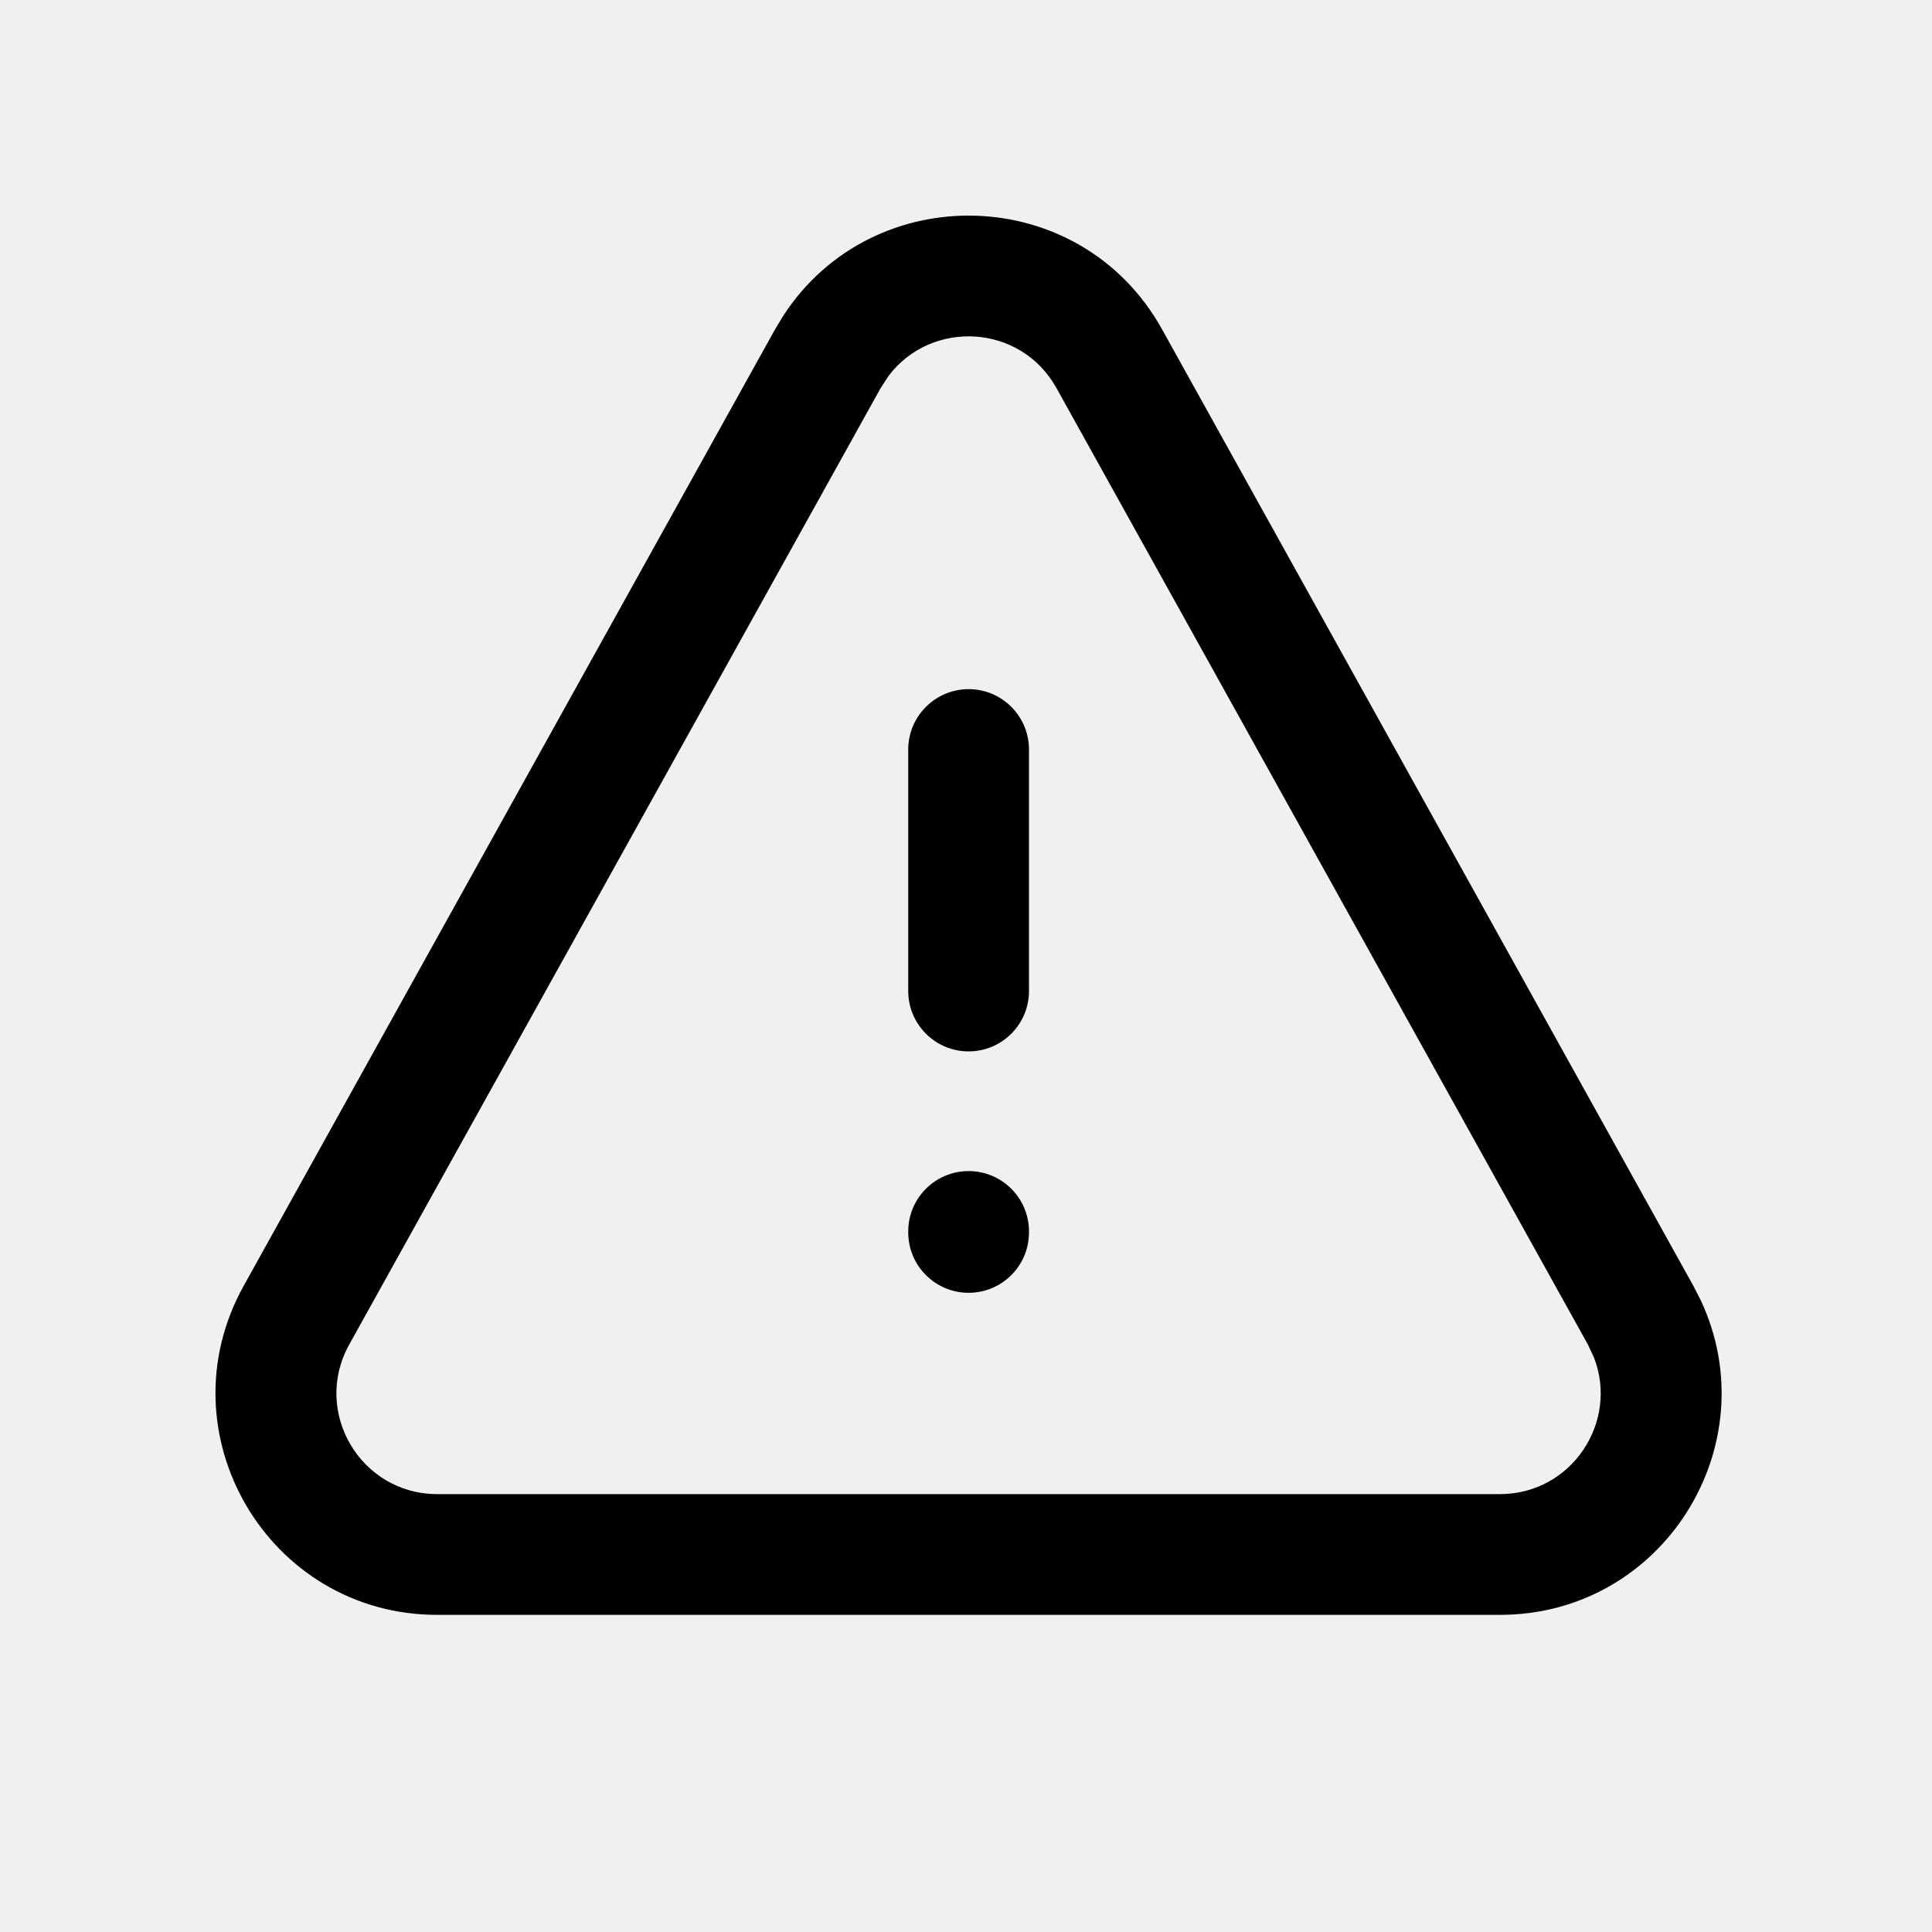
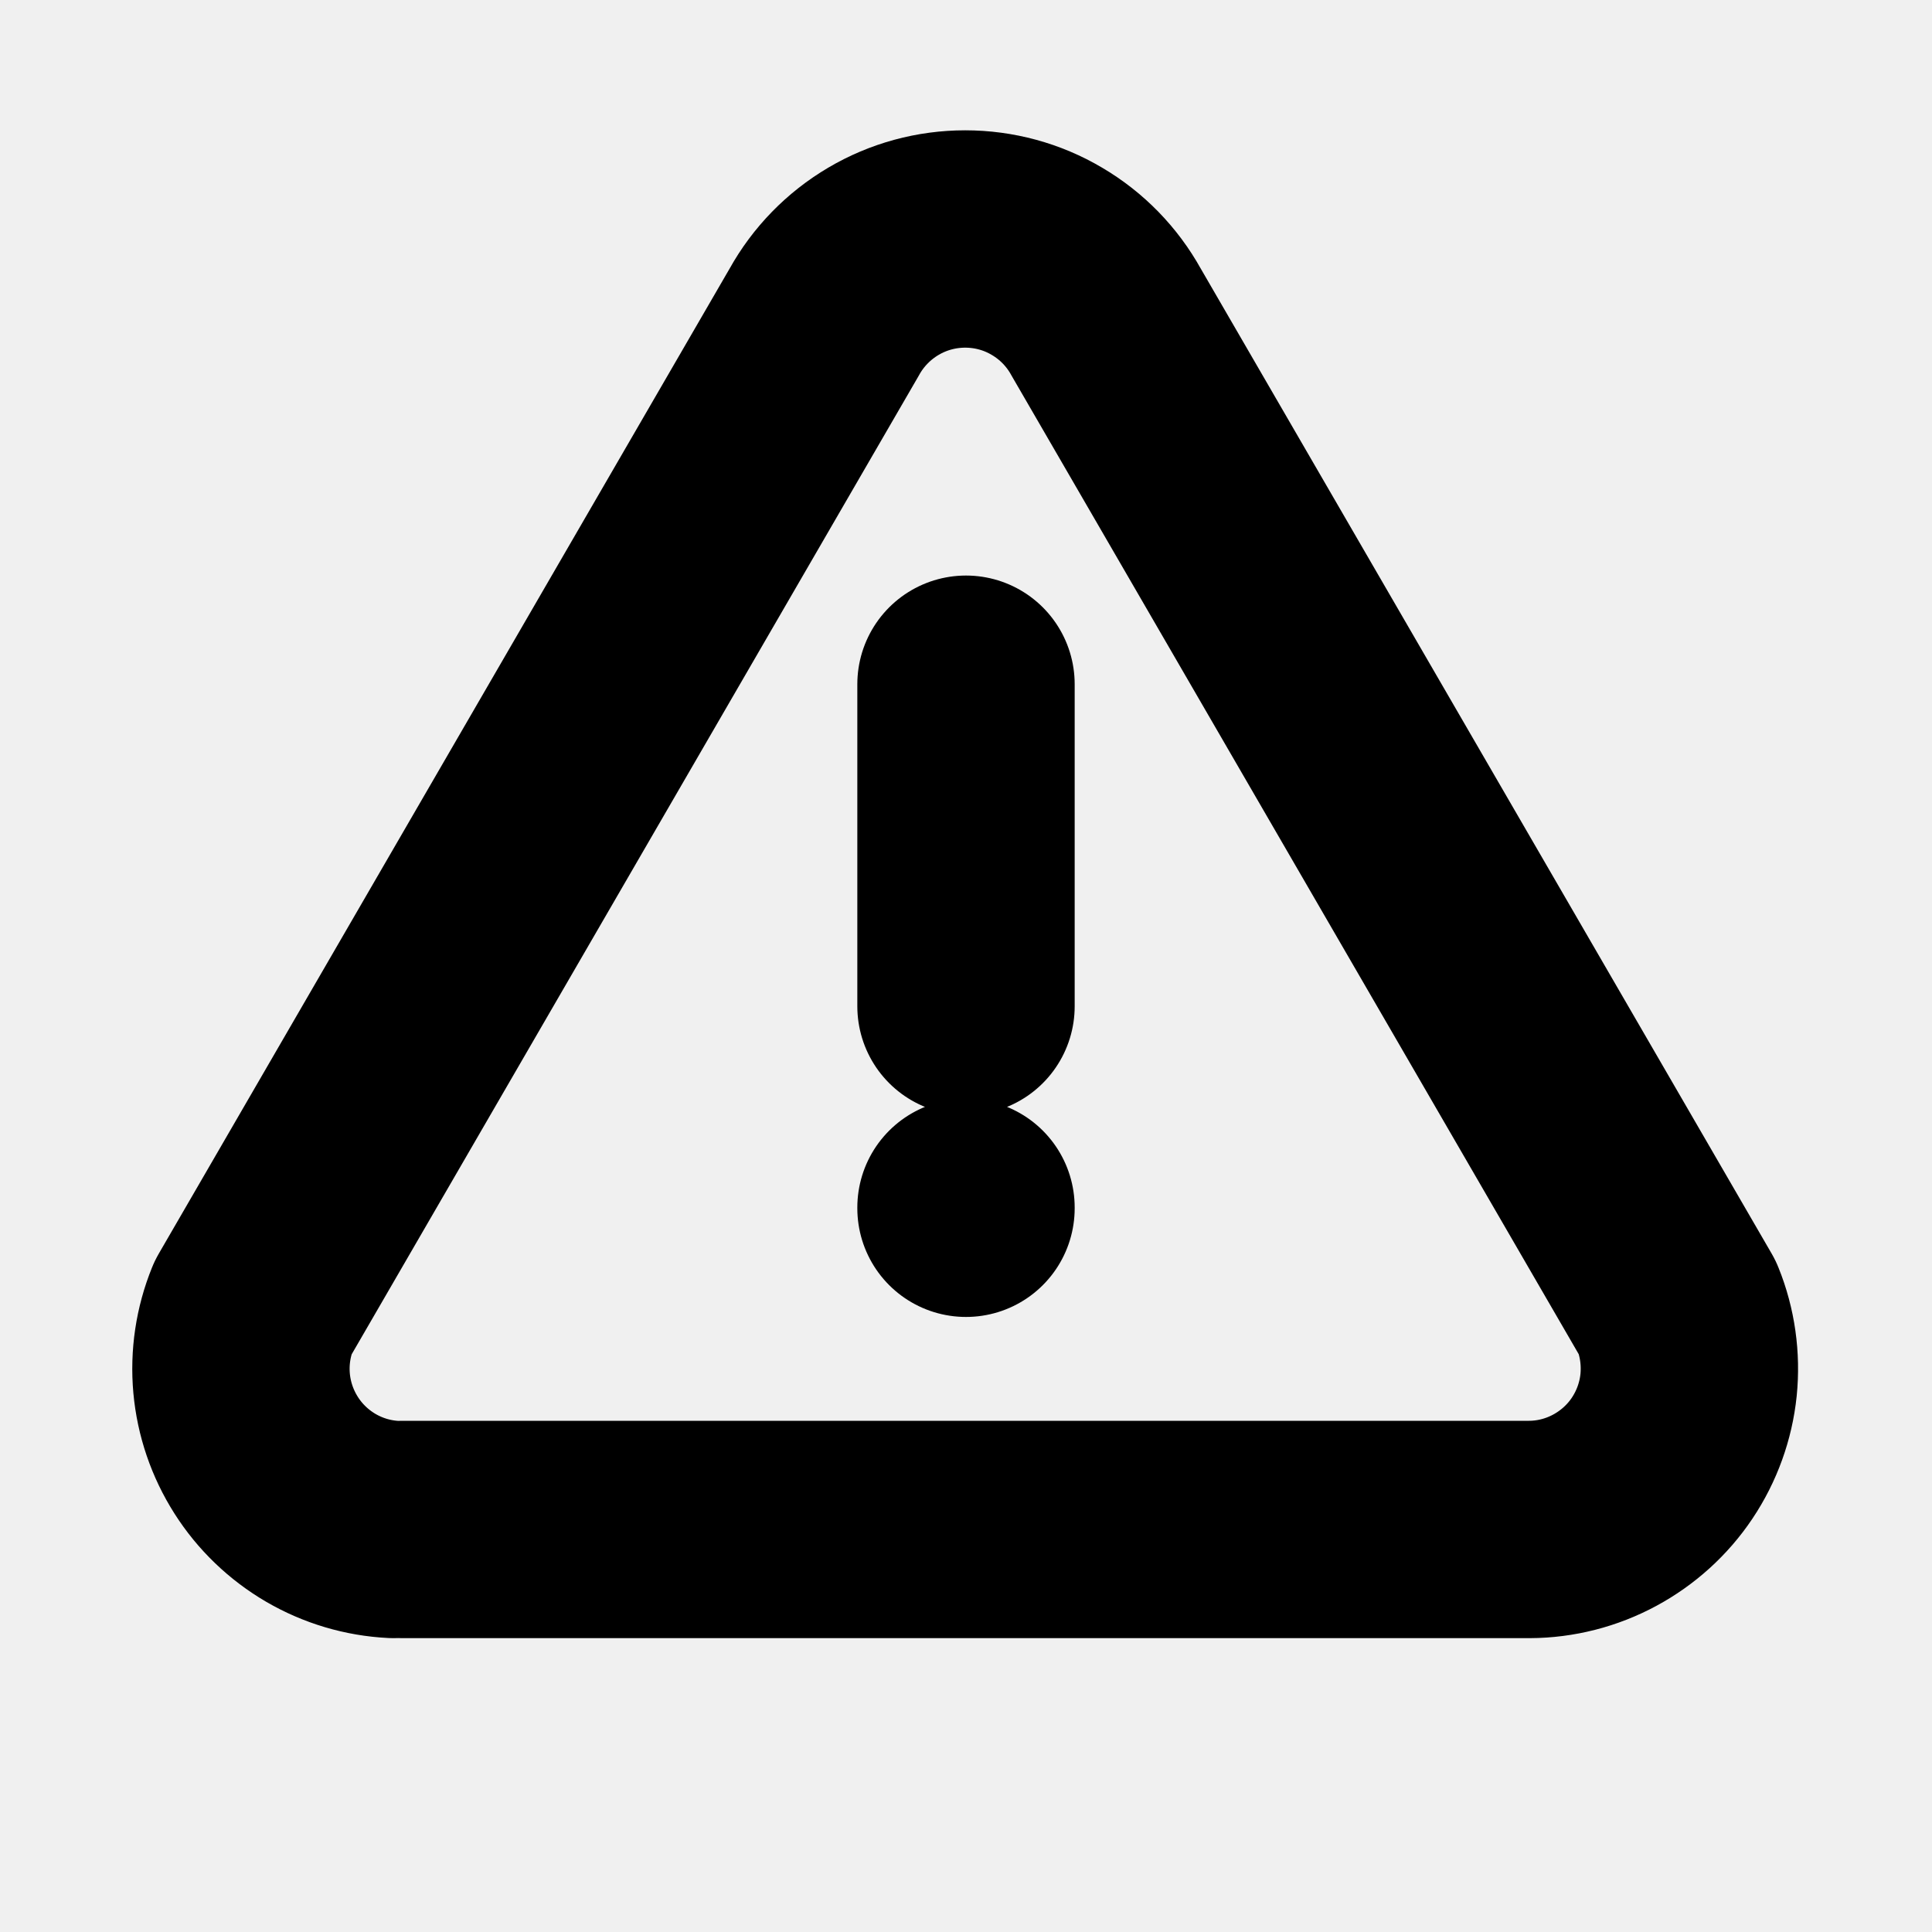
<svg xmlns="http://www.w3.org/2000/svg" width="20" height="20" viewBox="0 0 20 20" fill="none">
-   <path d="M8.109 3.268C9.036 1.841 11.184 1.888 12.03 3.41L17.53 13.312L17.604 13.456C18.31 14.955 17.22 16.717 15.527 16.717H4.526C2.778 16.717 1.674 14.839 2.522 13.312L8.023 3.41L8.109 3.268ZM10.937 4.018C10.565 3.348 9.639 3.306 9.198 3.892L9.116 4.018L3.615 13.919C3.229 14.613 3.731 15.467 4.526 15.467H15.527C16.272 15.467 16.76 14.717 16.5 14.051L16.438 13.919L10.937 4.018ZM9.402 12.758V12.748C9.402 12.403 9.682 12.123 10.027 12.123C10.372 12.123 10.652 12.403 10.652 12.748V12.758C10.652 13.103 10.372 13.383 10.027 13.383C9.682 13.383 9.402 13.103 9.402 12.758ZM9.402 10.259V7.759C9.402 7.414 9.682 7.135 10.027 7.134C10.372 7.134 10.652 7.414 10.652 7.759V10.259C10.652 10.604 10.372 10.884 10.027 10.884C9.682 10.884 9.402 10.604 9.402 10.259Z" fill="currentColor" />
+   <g clip-path="url(#clip0_2751_36520)">
+     <path d="M10 7.083V10.417M10 12.5V12.508" stroke="currentColor" stroke-width="2.25" stroke-linecap="round" stroke-linejoin="round" />
+     <path d="M4.167 15.833H15.833C16.105 15.832 16.373 15.763 16.612 15.634C16.851 15.505 17.056 15.32 17.207 15.094C17.358 14.868 17.452 14.608 17.48 14.338C17.507 14.067 17.469 13.794 17.367 13.542L11.45 3.333C11.306 3.073 11.095 2.856 10.838 2.705C10.582 2.553 10.289 2.474 9.992 2.474C9.694 2.474 9.402 2.553 9.145 2.705C8.889 2.856 8.677 3.073 8.533 3.333L2.617 13.542C2.517 13.788 2.477 14.055 2.501 14.319C2.525 14.584 2.612 14.839 2.755 15.064C2.897 15.288 3.092 15.475 3.321 15.609C3.551 15.743 3.809 15.82 4.075 15.833" stroke="currentColor" stroke-width="2.25" stroke-linecap="round" stroke-linejoin="round" />
+   </g>
+   <defs>
+     <clipPath id="clip0_2751_36520">
+       <rect width="20" height="20" fill="white" />
+     </clipPath>
+   </defs>
</svg>
